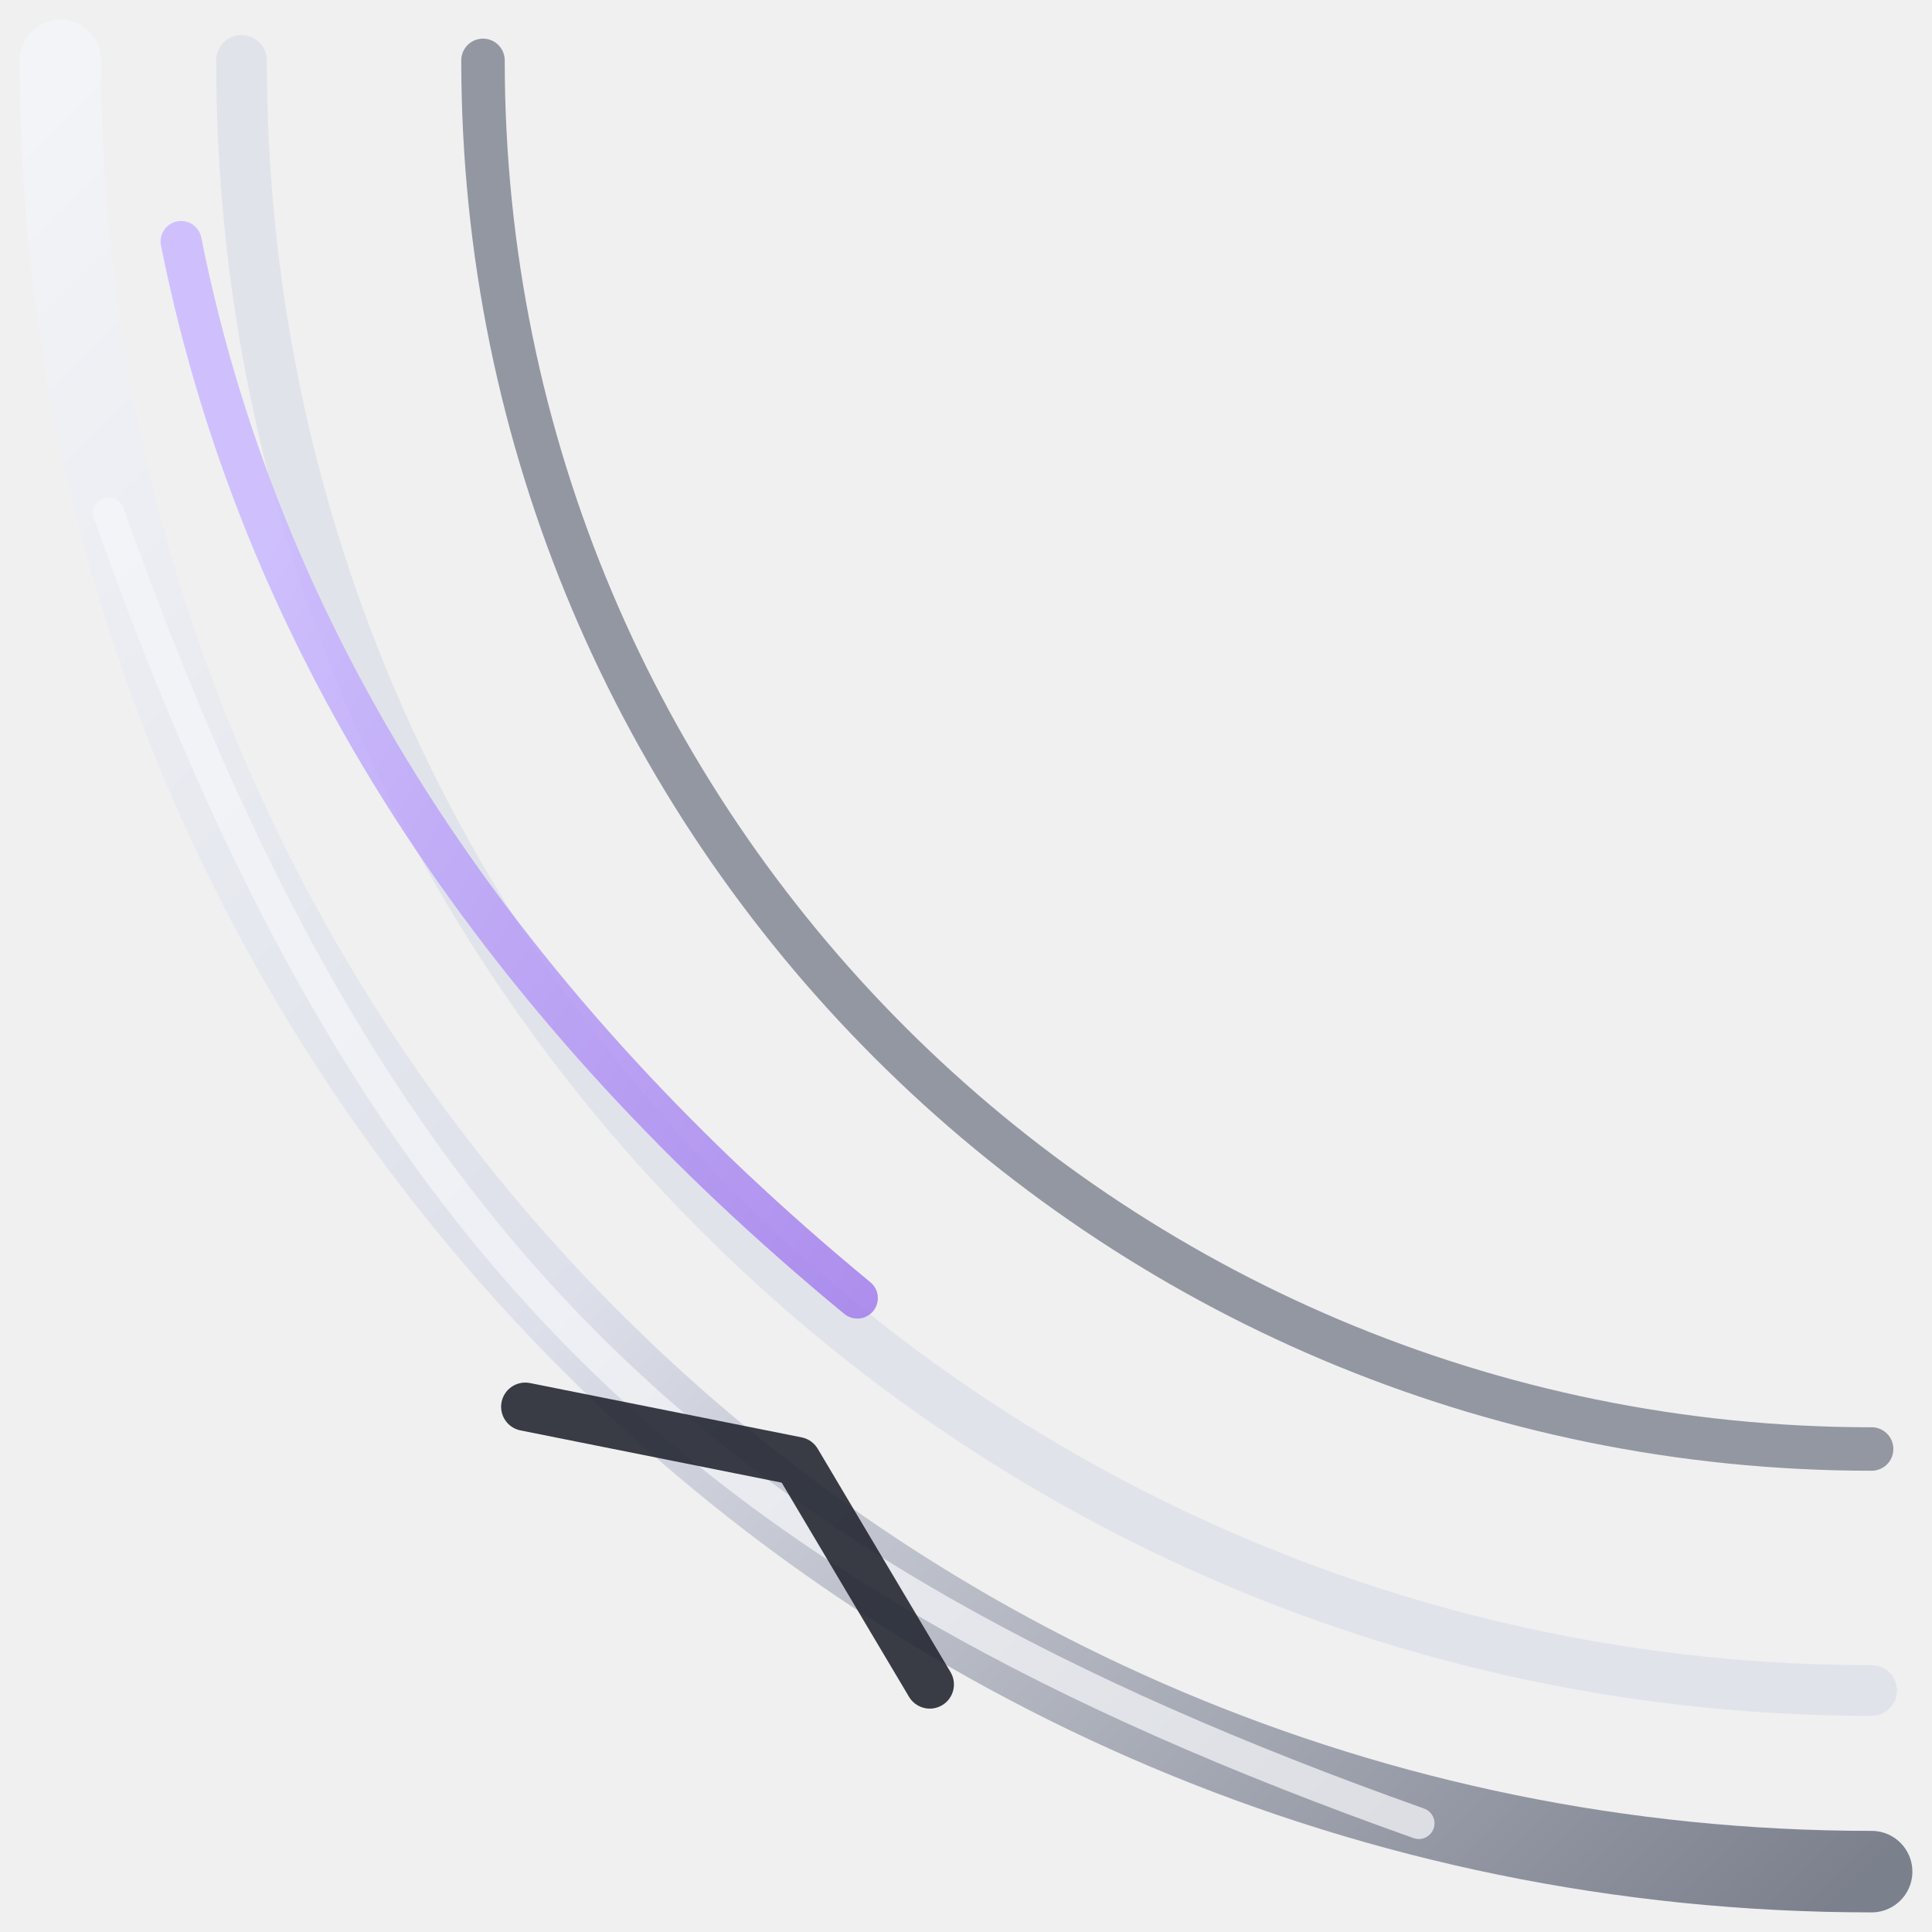
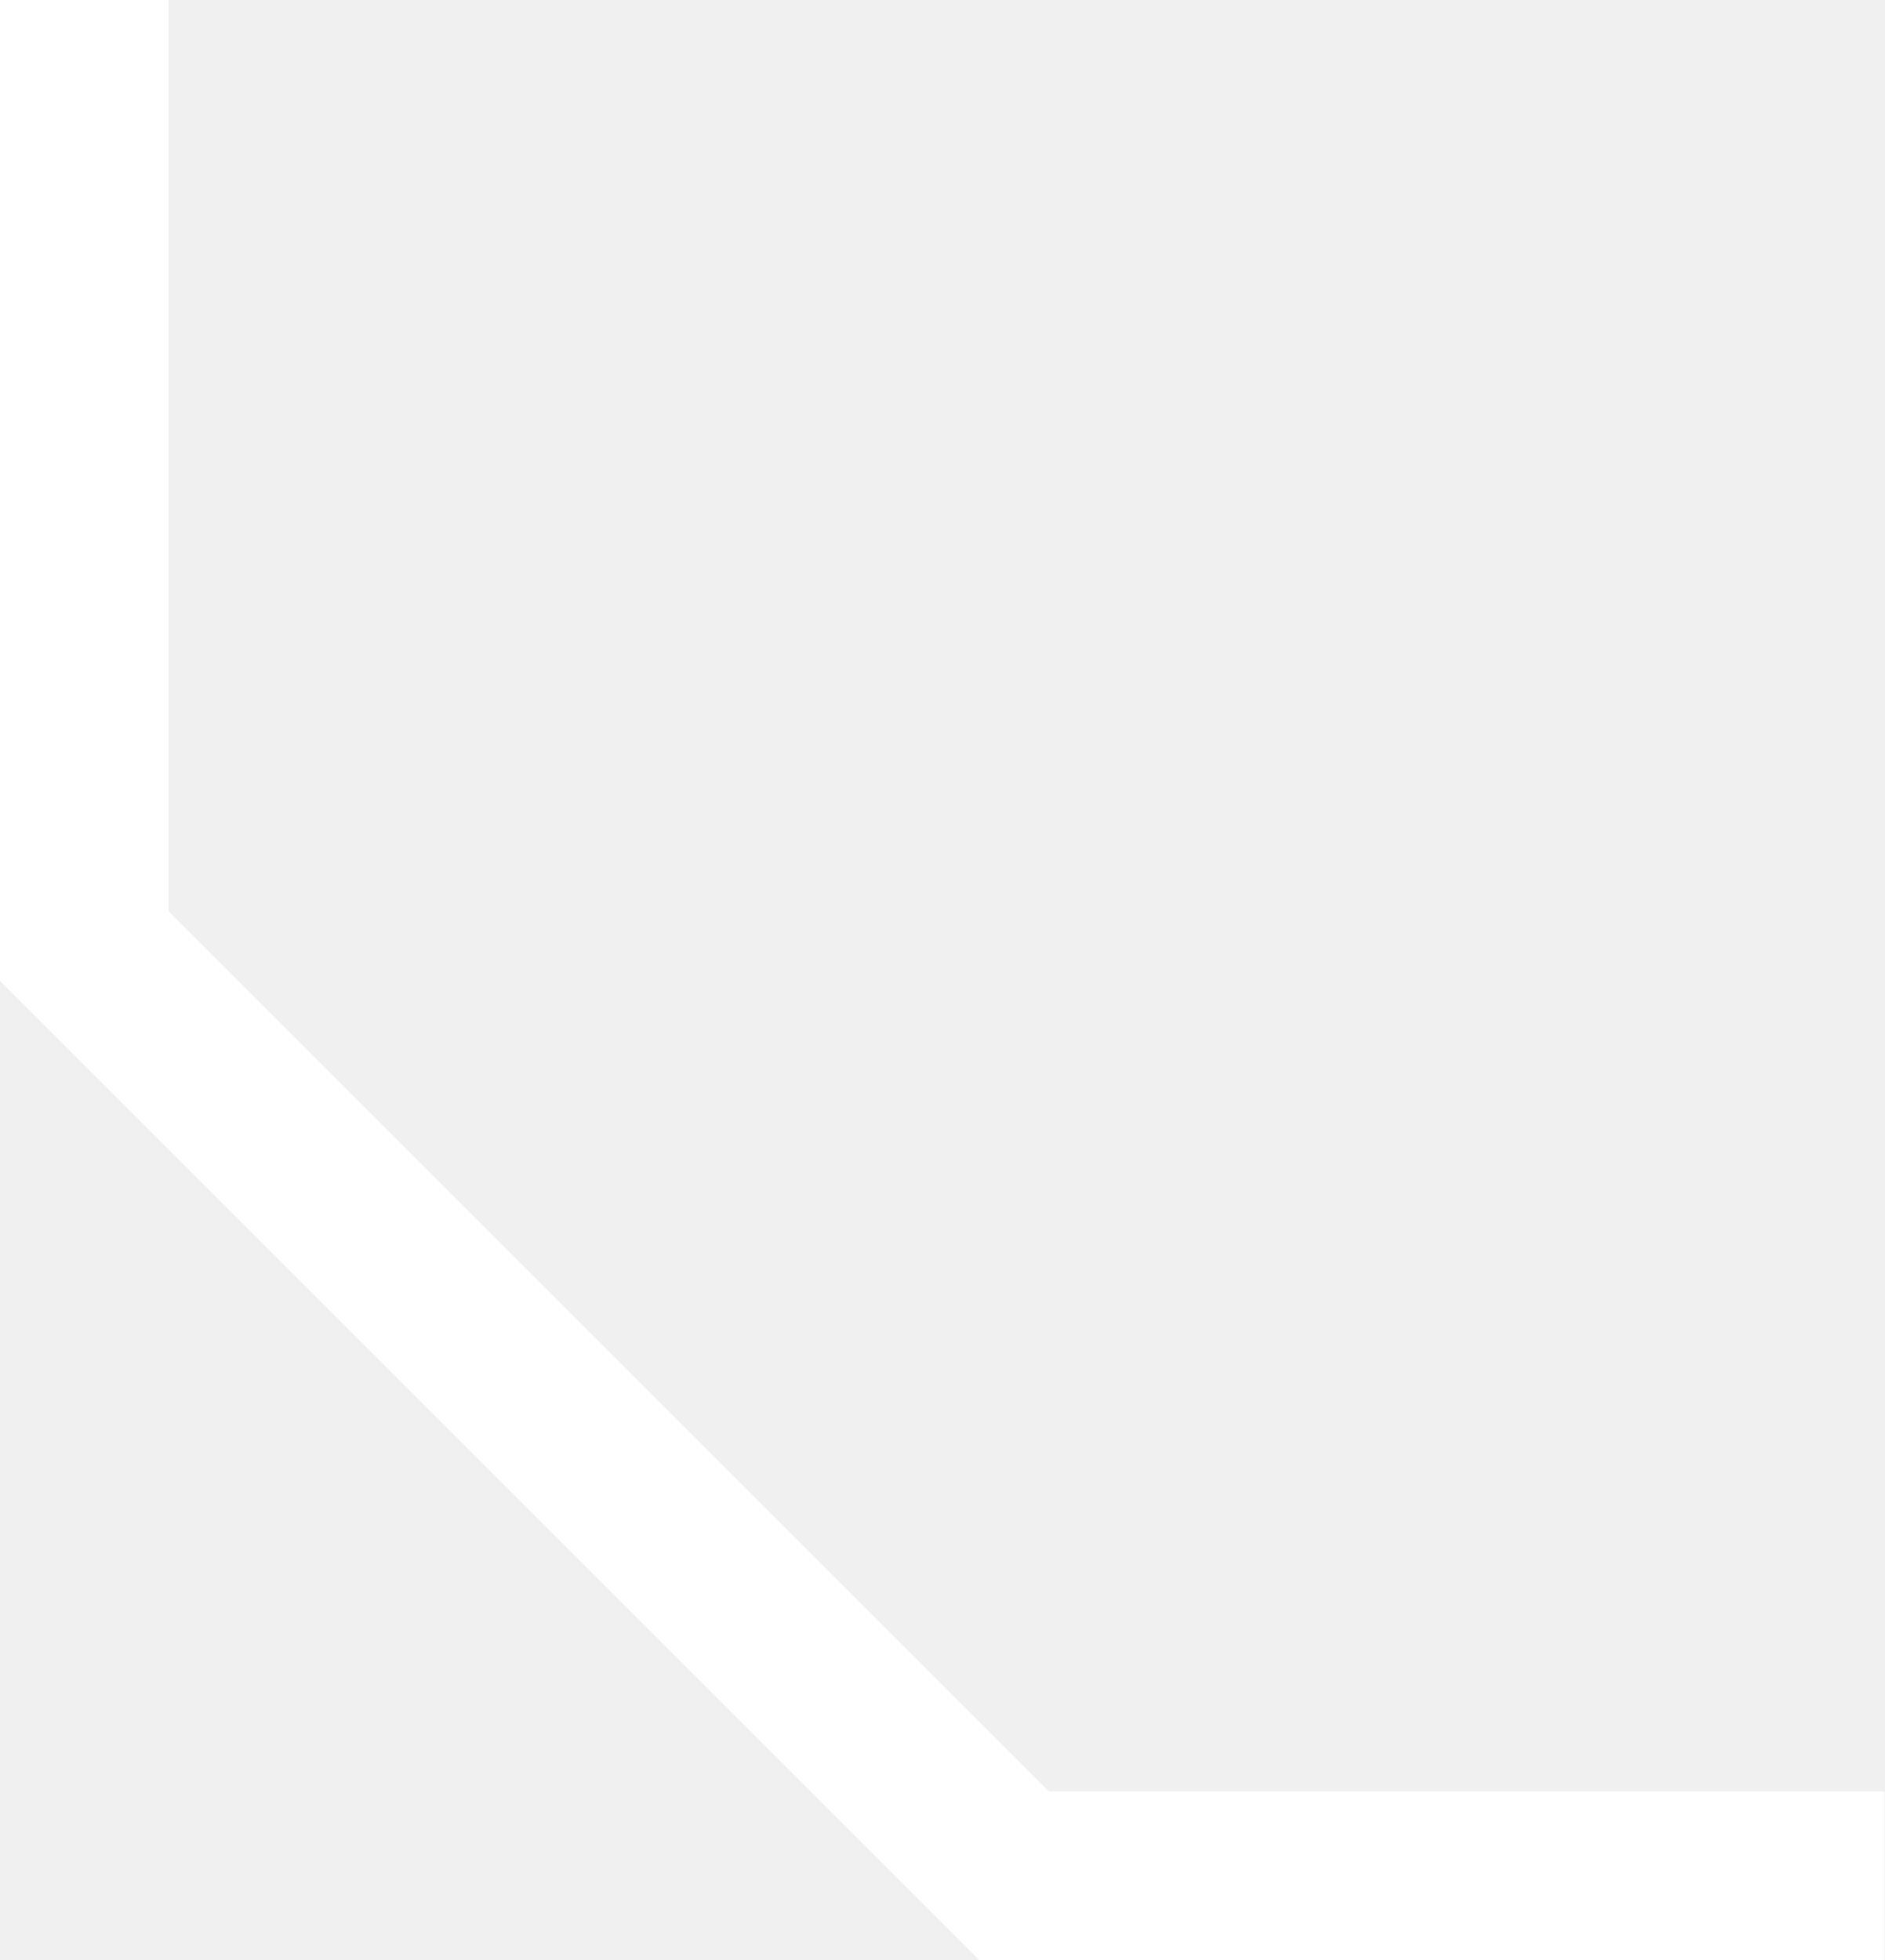
- <svg xmlns="http://www.w3.org/2000/svg" width="32" height="32" viewBox="0 0 32 32" preserveAspectRatio="xMidYMid meet">
+ <svg xmlns="http://www.w3.org/2000/svg" id="Layer_2" data-name="Layer 2" viewBox="0 0 55.91 58.16">
  <defs>
-     <linearGradient id="senomy-frame-metal" x1="0" y1="0" x2="1" y2="1">
-       <stop offset="0" stop-color="#F4F5F8" />
-       <stop offset="0.48" stop-color="#DDE0EA" />
-       <stop offset="1" stop-color="#777C89" />
-     </linearGradient>
-     <linearGradient id="senomy-frame-violet" x1="0" y1="0" x2="1" y2="1">
-       <stop offset="0" stop-color="#C9B8FF" />
-       <stop offset="1" stop-color="#9A72E8" />
-     </linearGradient>
+     <style>
+       .cls-1 {
+         fill: #fff;
+       }
+     </style>
  </defs>
-   <g id="frame-standard-corner-bl" fill="none" stroke-linecap="round" stroke-linejoin="round">
-     <g transform="translate(0 32) scale(1 -1)">
-       <path d="M1 31C1 14.431 14.431 1 31 1" fill="none" stroke="url(#senomy-frame-metal)" stroke-width="1.35" stroke-opacity="0.96" vector-effect="non-scaling-stroke" />
-       <path d="M4 31C4 16.088 16.088 4 31 4" fill="none" stroke="#DDE0EA" stroke-width="0.84" stroke-opacity="0.76" vector-effect="non-scaling-stroke" />
-       <path d="M8 31C8 18.297 18.297 8 31 8" fill="none" stroke="#777C89" stroke-width="0.72" stroke-opacity="0.76" vector-effect="non-scaling-stroke" />
-       <path d="M1.8 23.5C6.1 11.4 11.4 6.1 23.5 1.8" fill="none" stroke="#F4F5F8" stroke-width="0.52" stroke-opacity="0.74" vector-effect="non-scaling-stroke" />
-       <path d="M3 28C4.4 21 8.5 15.2 14.2 10.5" fill="none" stroke="url(#senomy-frame-violet)" stroke-width="0.68" stroke-opacity="0.86" vector-effect="non-scaling-stroke" />
-       <path d="M8.7 8.7 13.2 7.8 15.4 4.1" fill="none" stroke="#252832" stroke-width="0.8" stroke-opacity="0.9" vector-effect="non-scaling-stroke" />
-     </g>
+   <g id="Layer_5" data-name="Layer 5">
+     <polygon class="cls-1" points="55.91 53.16 55.91 58.16 29.05 58.16 0 29.11 0 0 5 0 5 27.04 31.12 53.16 55.91 53.16" />
  </g>
</svg>
